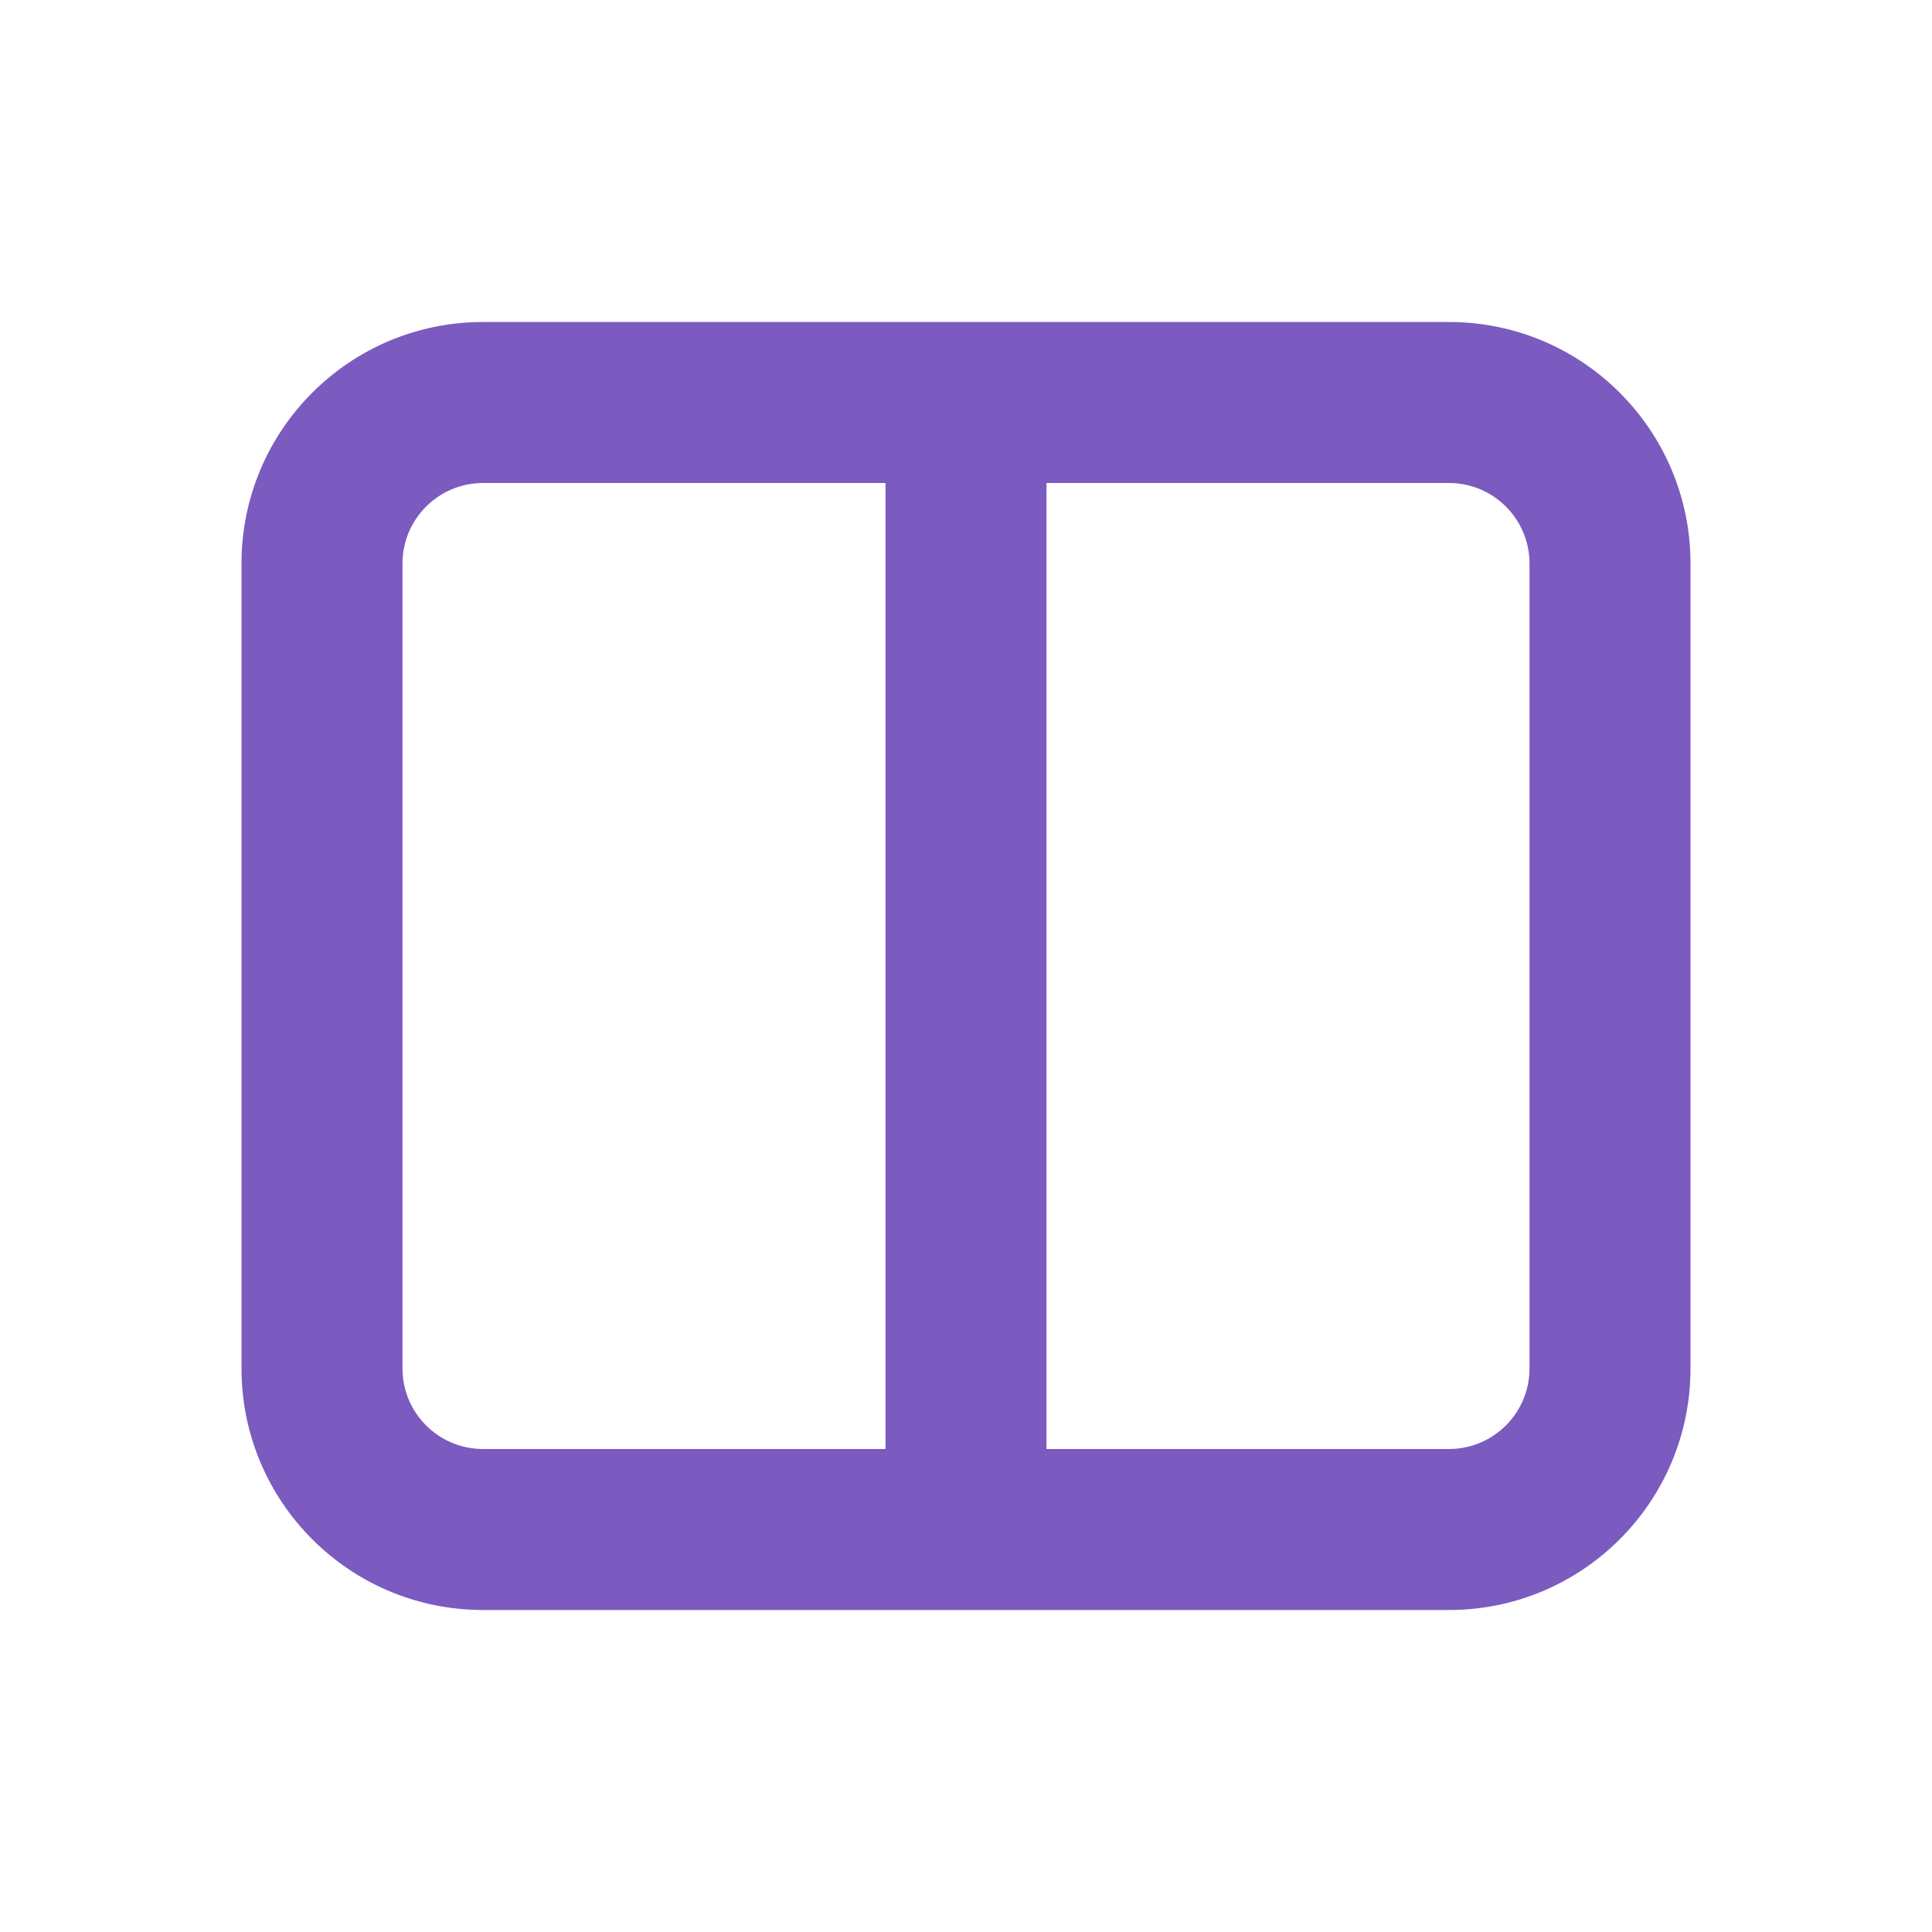
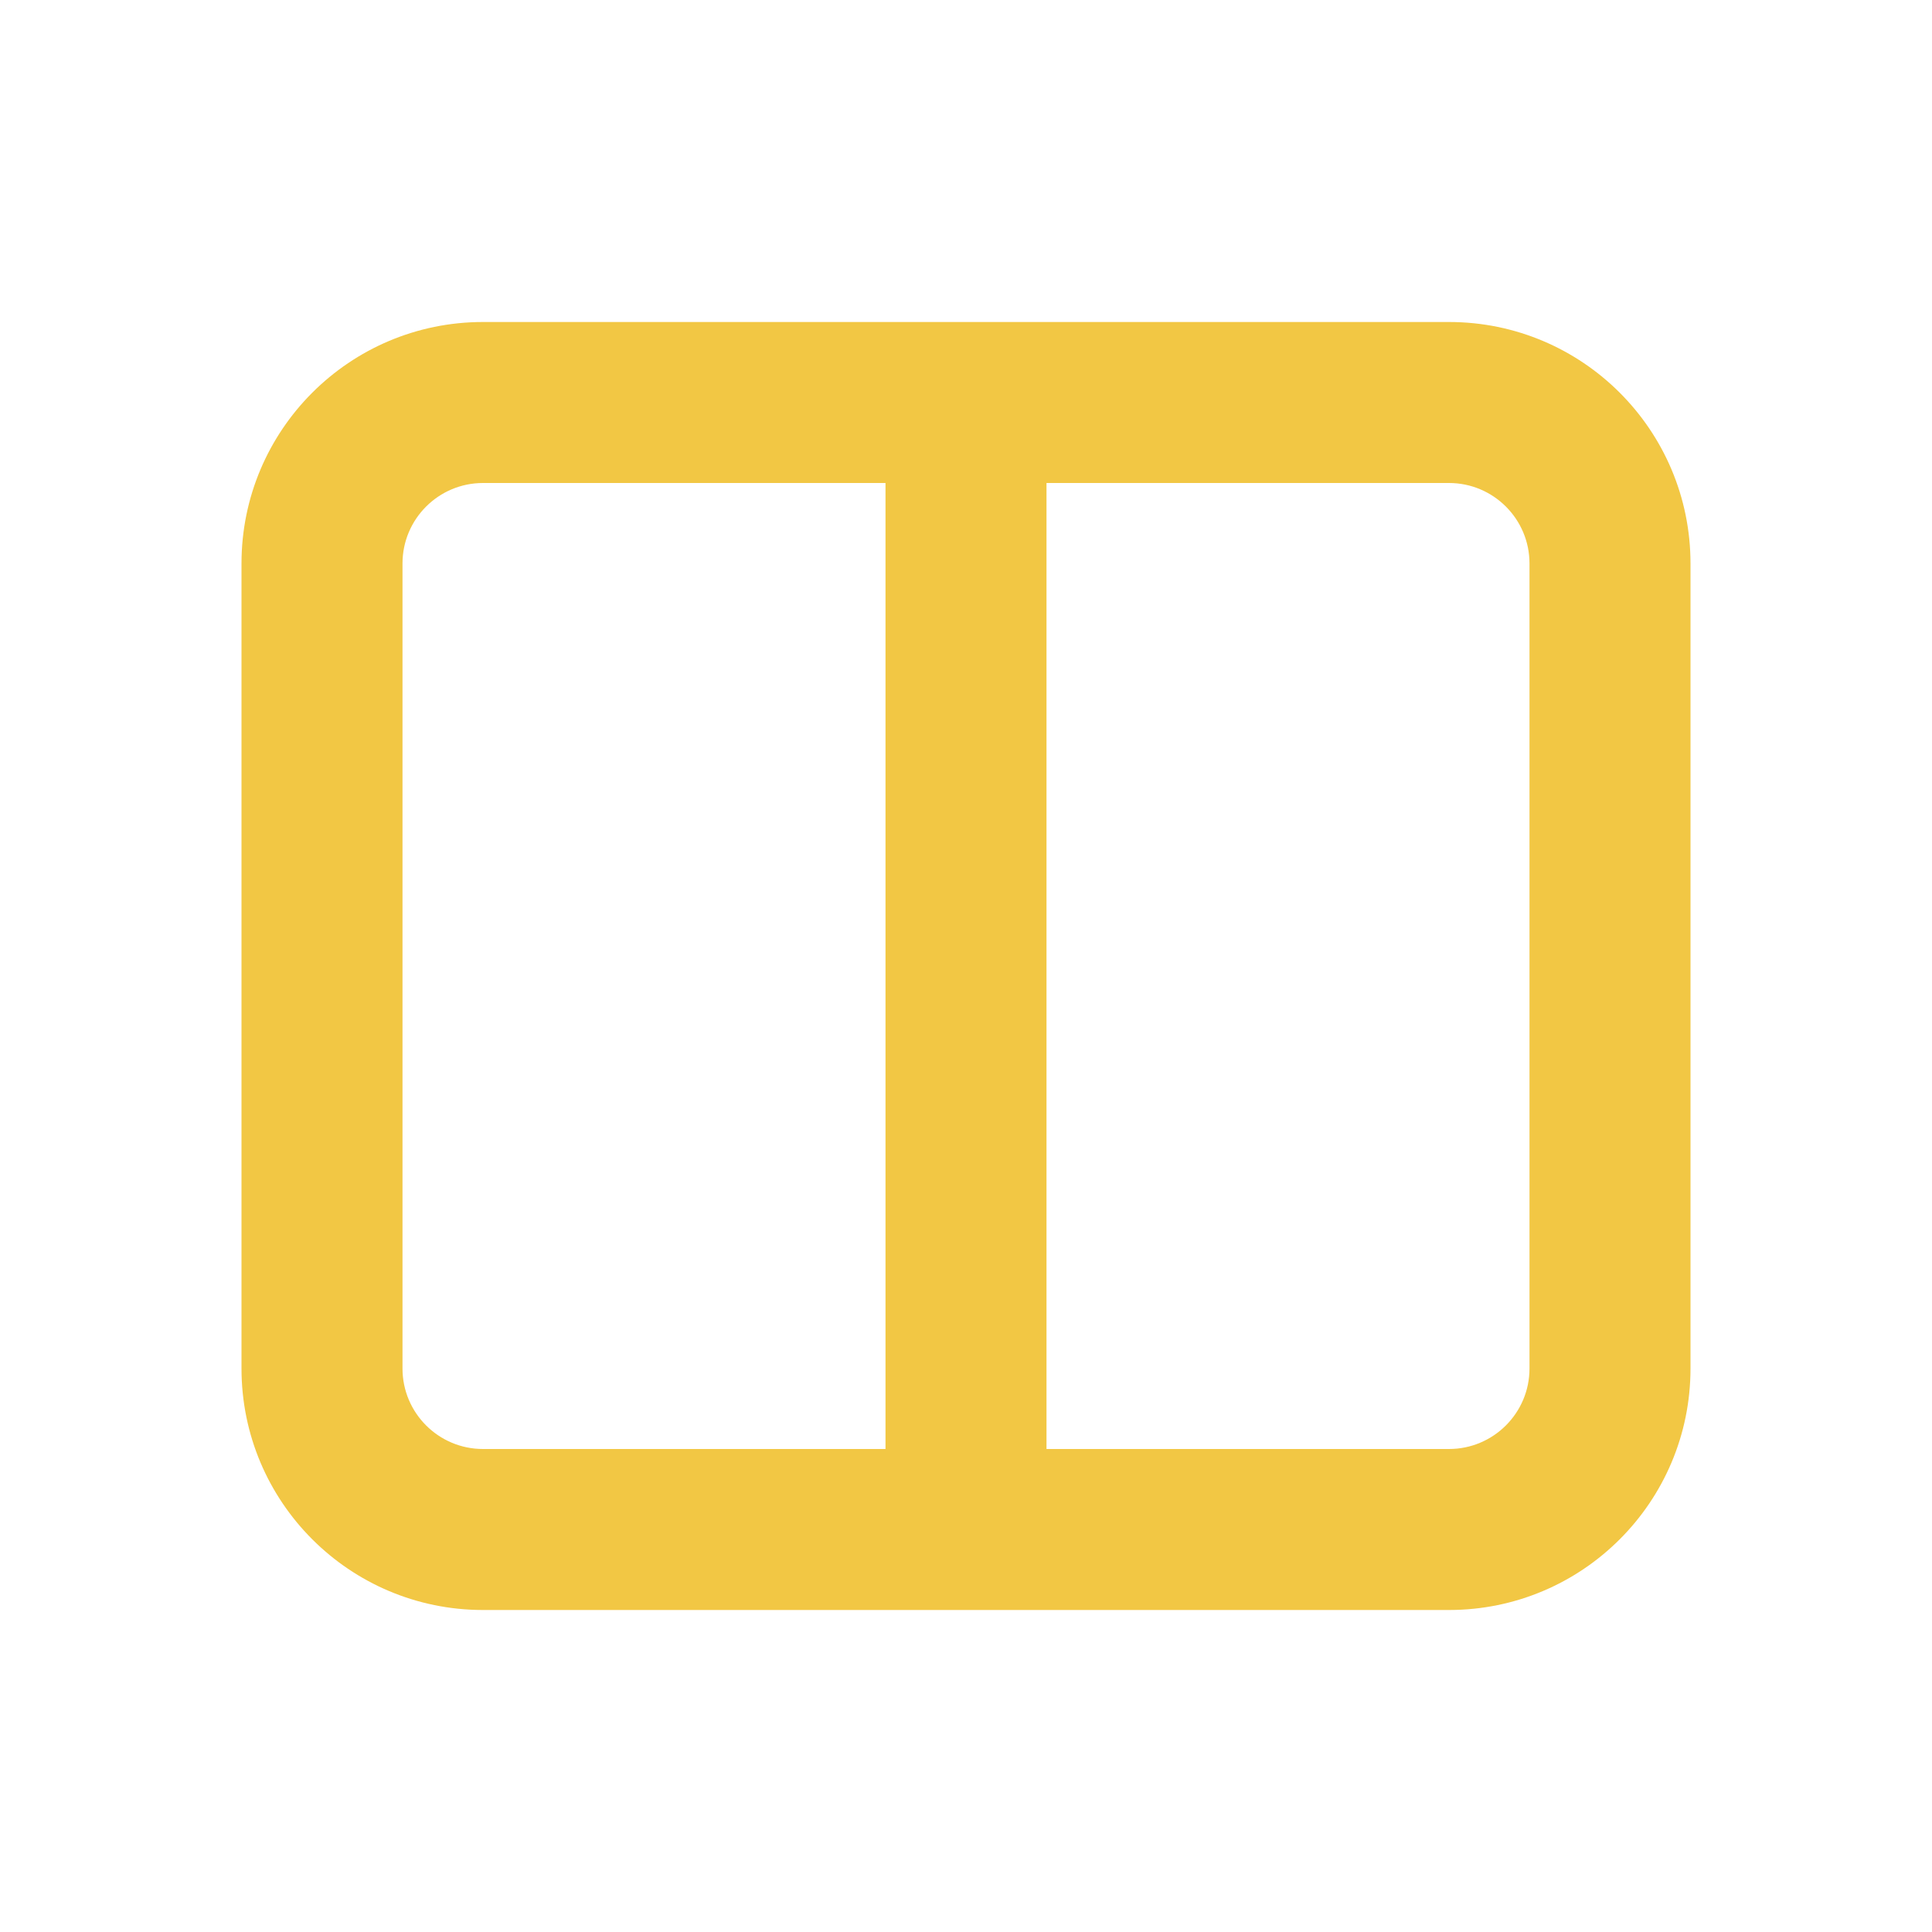
<svg xmlns="http://www.w3.org/2000/svg" width="800px" height="800px" viewBox="0 0 24 24" fill="none">
-   <g id="SVGRepo_bgCarrier" stroke-width="0" />
-   <g id="SVGRepo_tracerCarrier" stroke-linecap="round" stroke-linejoin="round" />
+   <g id="SVGRepo_bgCarrier" stroke-width="0" />#faeabb
+ 
+ <g id="SVGRepo_tracerCarrier" stroke-linecap="round" stroke-linejoin="round" />
  <g id="SVGRepo_iconCarrier">
-     <path fill-rule="evenodd" clip-rule="evenodd" d="M6 4C4.343 4 3 5.343 3 7V17C3 18.657 4.343 20 6 20H18C19.657 20 21 18.657 21 17V7C21 5.343 19.657 4 18 4H6ZM5 7C5 6.448 5.448 6 6 6H11V18H6C5.448 18 5 17.552 5 17V7ZM13 18H18C18.552 18 19 17.552 19 17V7C19 6.448 18.552 6 18 6H13V18Z" fill="#7b5bbf" />
+     <path fill-rule="evenodd" clip-rule="evenodd" d="M6 4C4.343 4 3 5.343 3 7V17C3 18.657 4.343 20 6 20H18C19.657 20 21 18.657 21 17V7C21 5.343 19.657 4 18 4H6ZM5 7C5 6.448 5.448 6 6 6H11V18H6C5.448 18 5 17.552 5 17V7ZM13 18H18C18.552 18 19 17.552 19 17V7C19 6.448 18.552 6 18 6H13V18Z" fill="#f2c744" />
  </g>
</svg>
